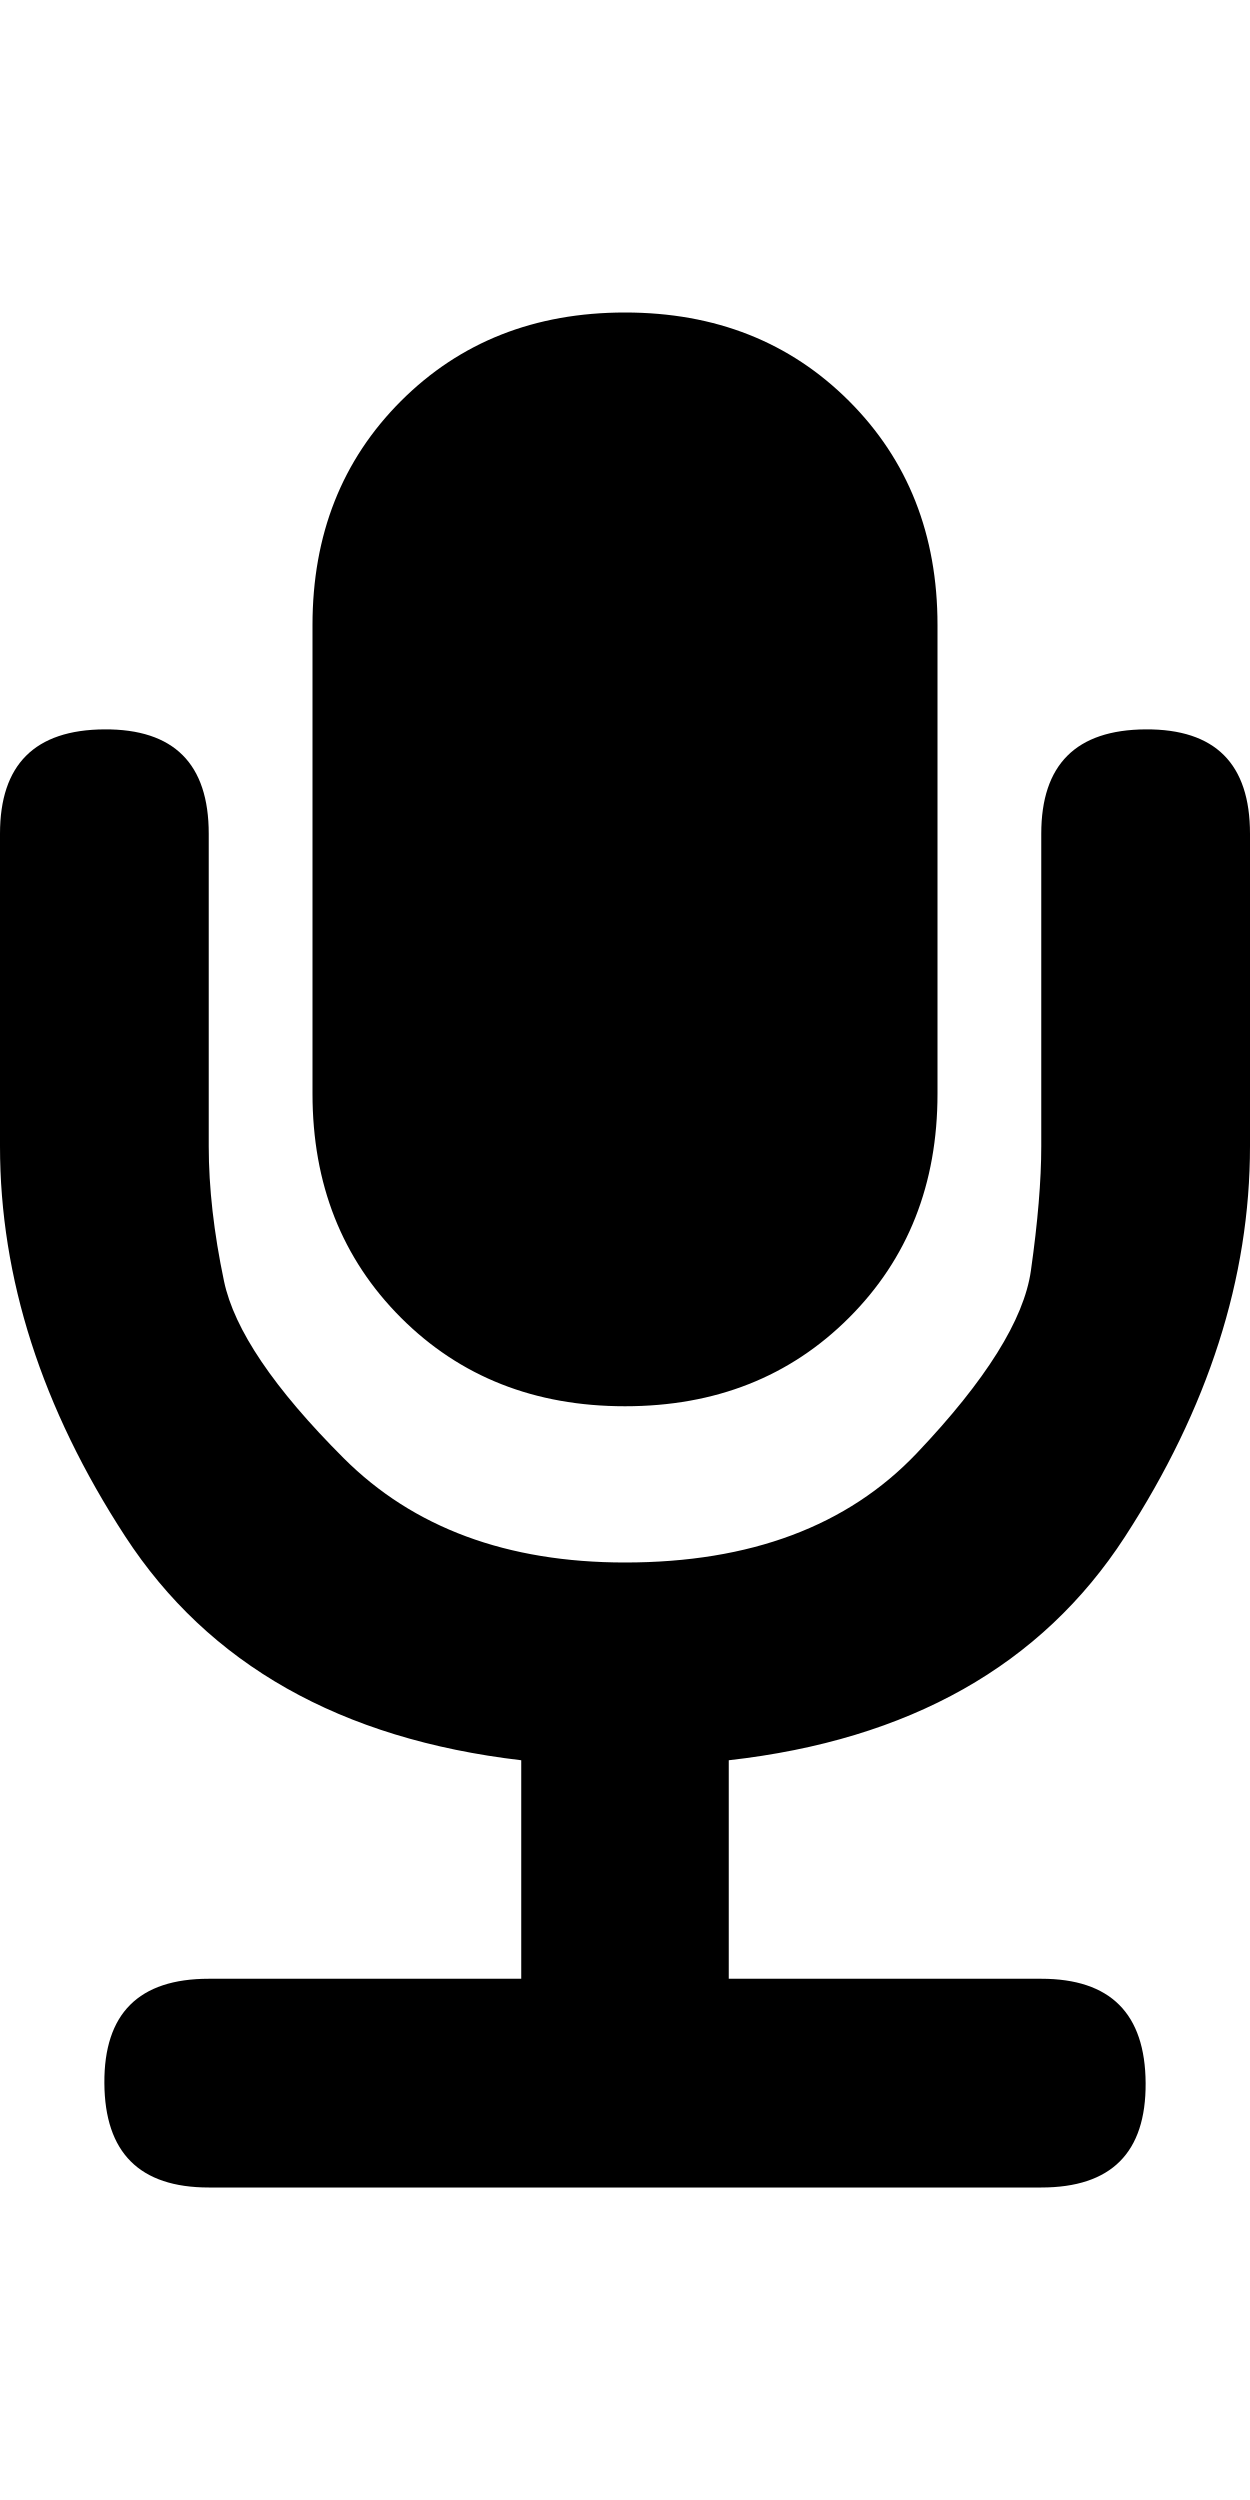
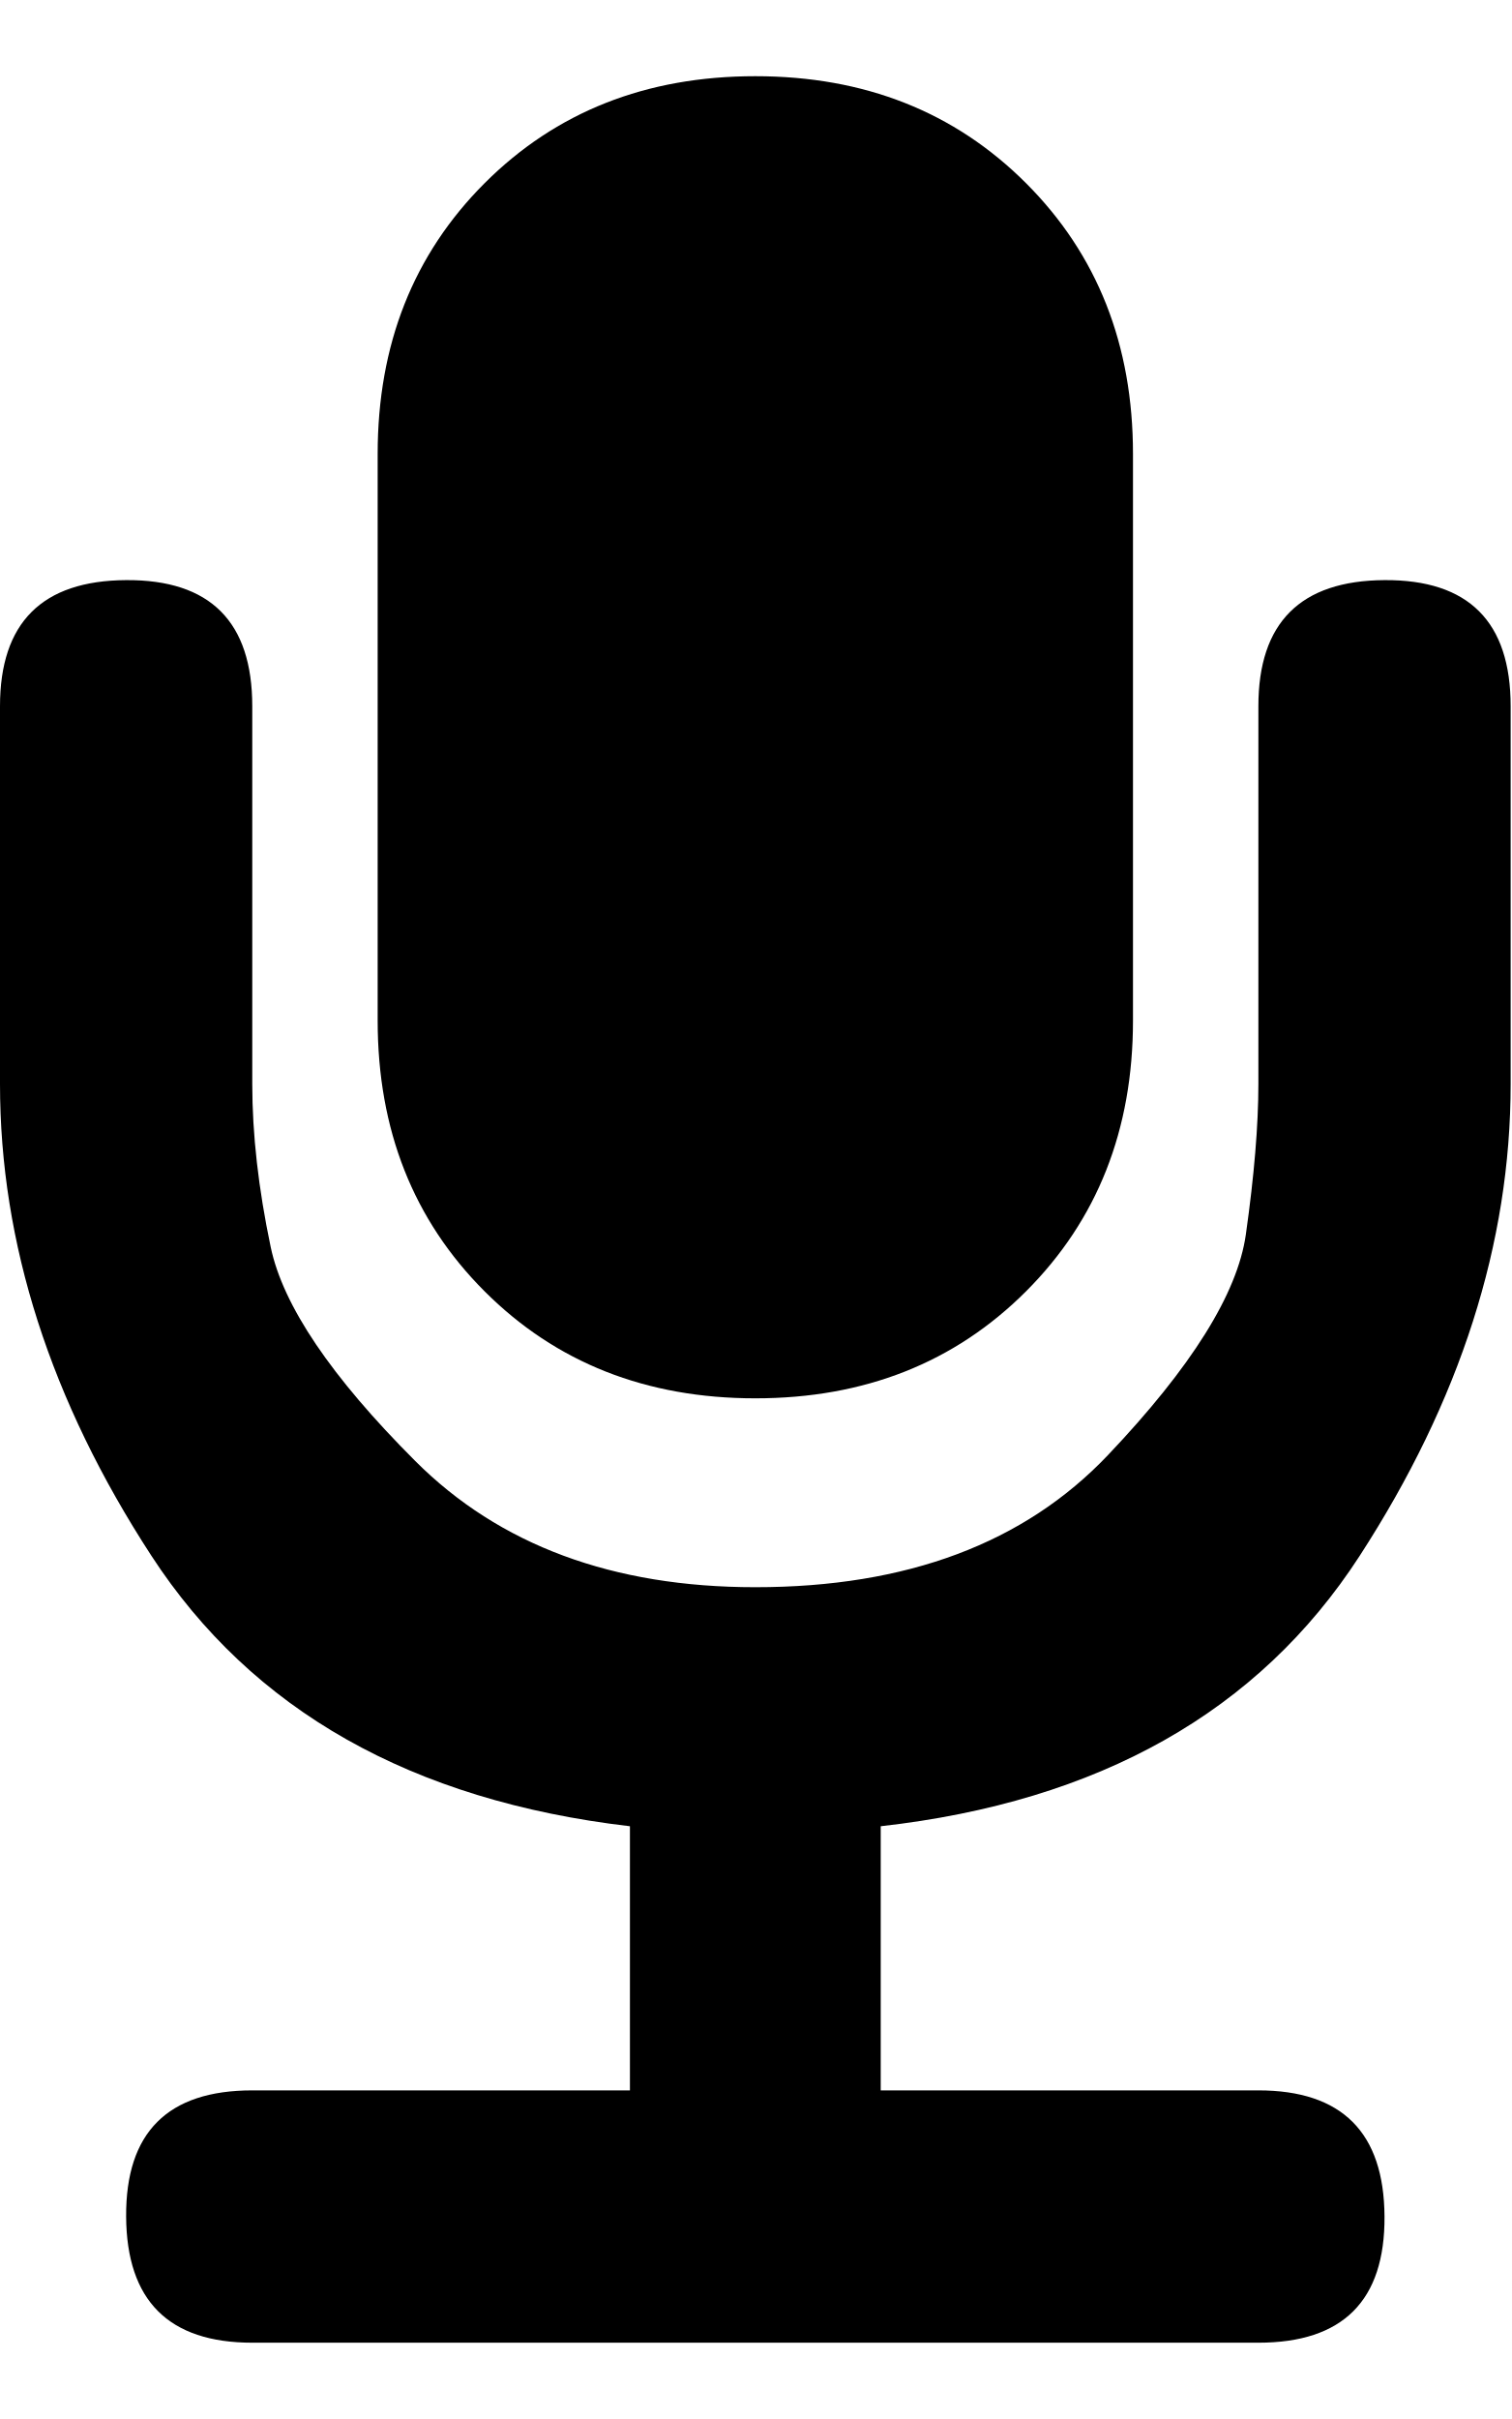
- <svg xmlns="http://www.w3.org/2000/svg" height="1000px" width="500px">
-   <g>
-     <path d="M0 458.496c0 0 0 -125 0 -125c0 -27.669 13.916 -41.585 41.748 -41.748c27.832 -0.163 41.748 13.753 41.748 41.748c0 0 0 125 0 125c0 16.602 2.035 34.587 6.104 53.955c4.069 19.369 20.019 42.969 47.851 70.801c27.832 27.832 65.348 41.748 112.549 41.748c50.13 0 89.03 -14.567 116.699 -43.701c27.669 -29.134 42.888 -53.467 45.655 -72.998c2.766 -19.532 4.15 -36.133 4.15 -49.805c0 0 0 -125 0 -125c0 -27.669 13.916 -41.585 41.748 -41.748c27.832 -0.163 41.748 13.753 41.748 41.748c0 0 0 125 0 125c0 52.734 -16.683 104.818 -50.049 156.25c-33.366 51.432 -86.181 81.217 -158.447 89.355c0 0 0 87.403 0 87.403c0 0 125 0 125 0c27.669 0 41.585 13.916 41.748 41.748c0.163 27.832 -13.753 41.748 -41.748 41.748c0 0 -333.008 0 -333.008 0c-27.669 0 -41.585 -13.916 -41.748 -41.748c-0.163 -27.832 13.753 -41.748 41.748 -41.748c0 0 125 0 125 0c0 0 0 -87.403 0 -87.403c-72.266 -8.463 -125.081 -38.33 -158.447 -89.599c-33.366 -51.27 -50.049 -103.272 -50.049 -156.006c0 0 0 0 0 0m125 -20.996c0 0 0 -16.602 0 -16.602c0 0 0 -4.394 0 -4.394c0 0 0 -166.504 0 -166.504c0 -36.133 11.8 -65.999 35.4 -89.6c23.601 -23.6 53.467 -35.4 89.6 -35.4c36.133 0 65.999 11.8 89.6 35.4c23.6 23.601 35.4 53.467 35.4 89.6c0 0 0 166.504 0 166.504c0 0 0 20.996 0 20.996c0 36.133 -11.8 65.999 -35.4 89.6c-23.601 23.6 -53.467 35.4 -89.6 35.4c-36.133 0 -65.999 -11.8 -89.6 -35.4c-23.6 -23.601 -35.4 -53.467 -35.4 -89.6c0 0 0 0 0 0" />
-   </g>
+ <svg xmlns="http://www.w3.org/2000/svg" height="1000" width="625">
+   <path d="M0 448.13l0-156.16q0-51.85 52.155-52.155t52.155 52.155l0 156.16q0 31.11 7.625 67.405t59.78 88.45 140.605 52.155q93.94 0 145.79-54.595t57.035-91.195 5.185-62.22l0-156.16q0-51.85 52.155-52.155t52.155 52.155l0 156.16q0 98.82-62.525 195.2t-197.945 111.63l0 109.19l156.16 0q51.85 0 52.155 52.155t-52.155 52.155l-416.02 0q-51.85 0-52.155-52.155t52.155-52.155l156.16 0l0-109.19q-135.42-15.86-197.945-111.935t-62.525-194.895zm156.16-26.23l0-234.24q0-67.71 44.225-111.935t111.935-44.225 111.935 44.225 44.225 111.935l0 234.24q0 67.71-44.225 111.935t-111.935 44.225-111.935-44.225-44.225-111.935z" />
</svg>
